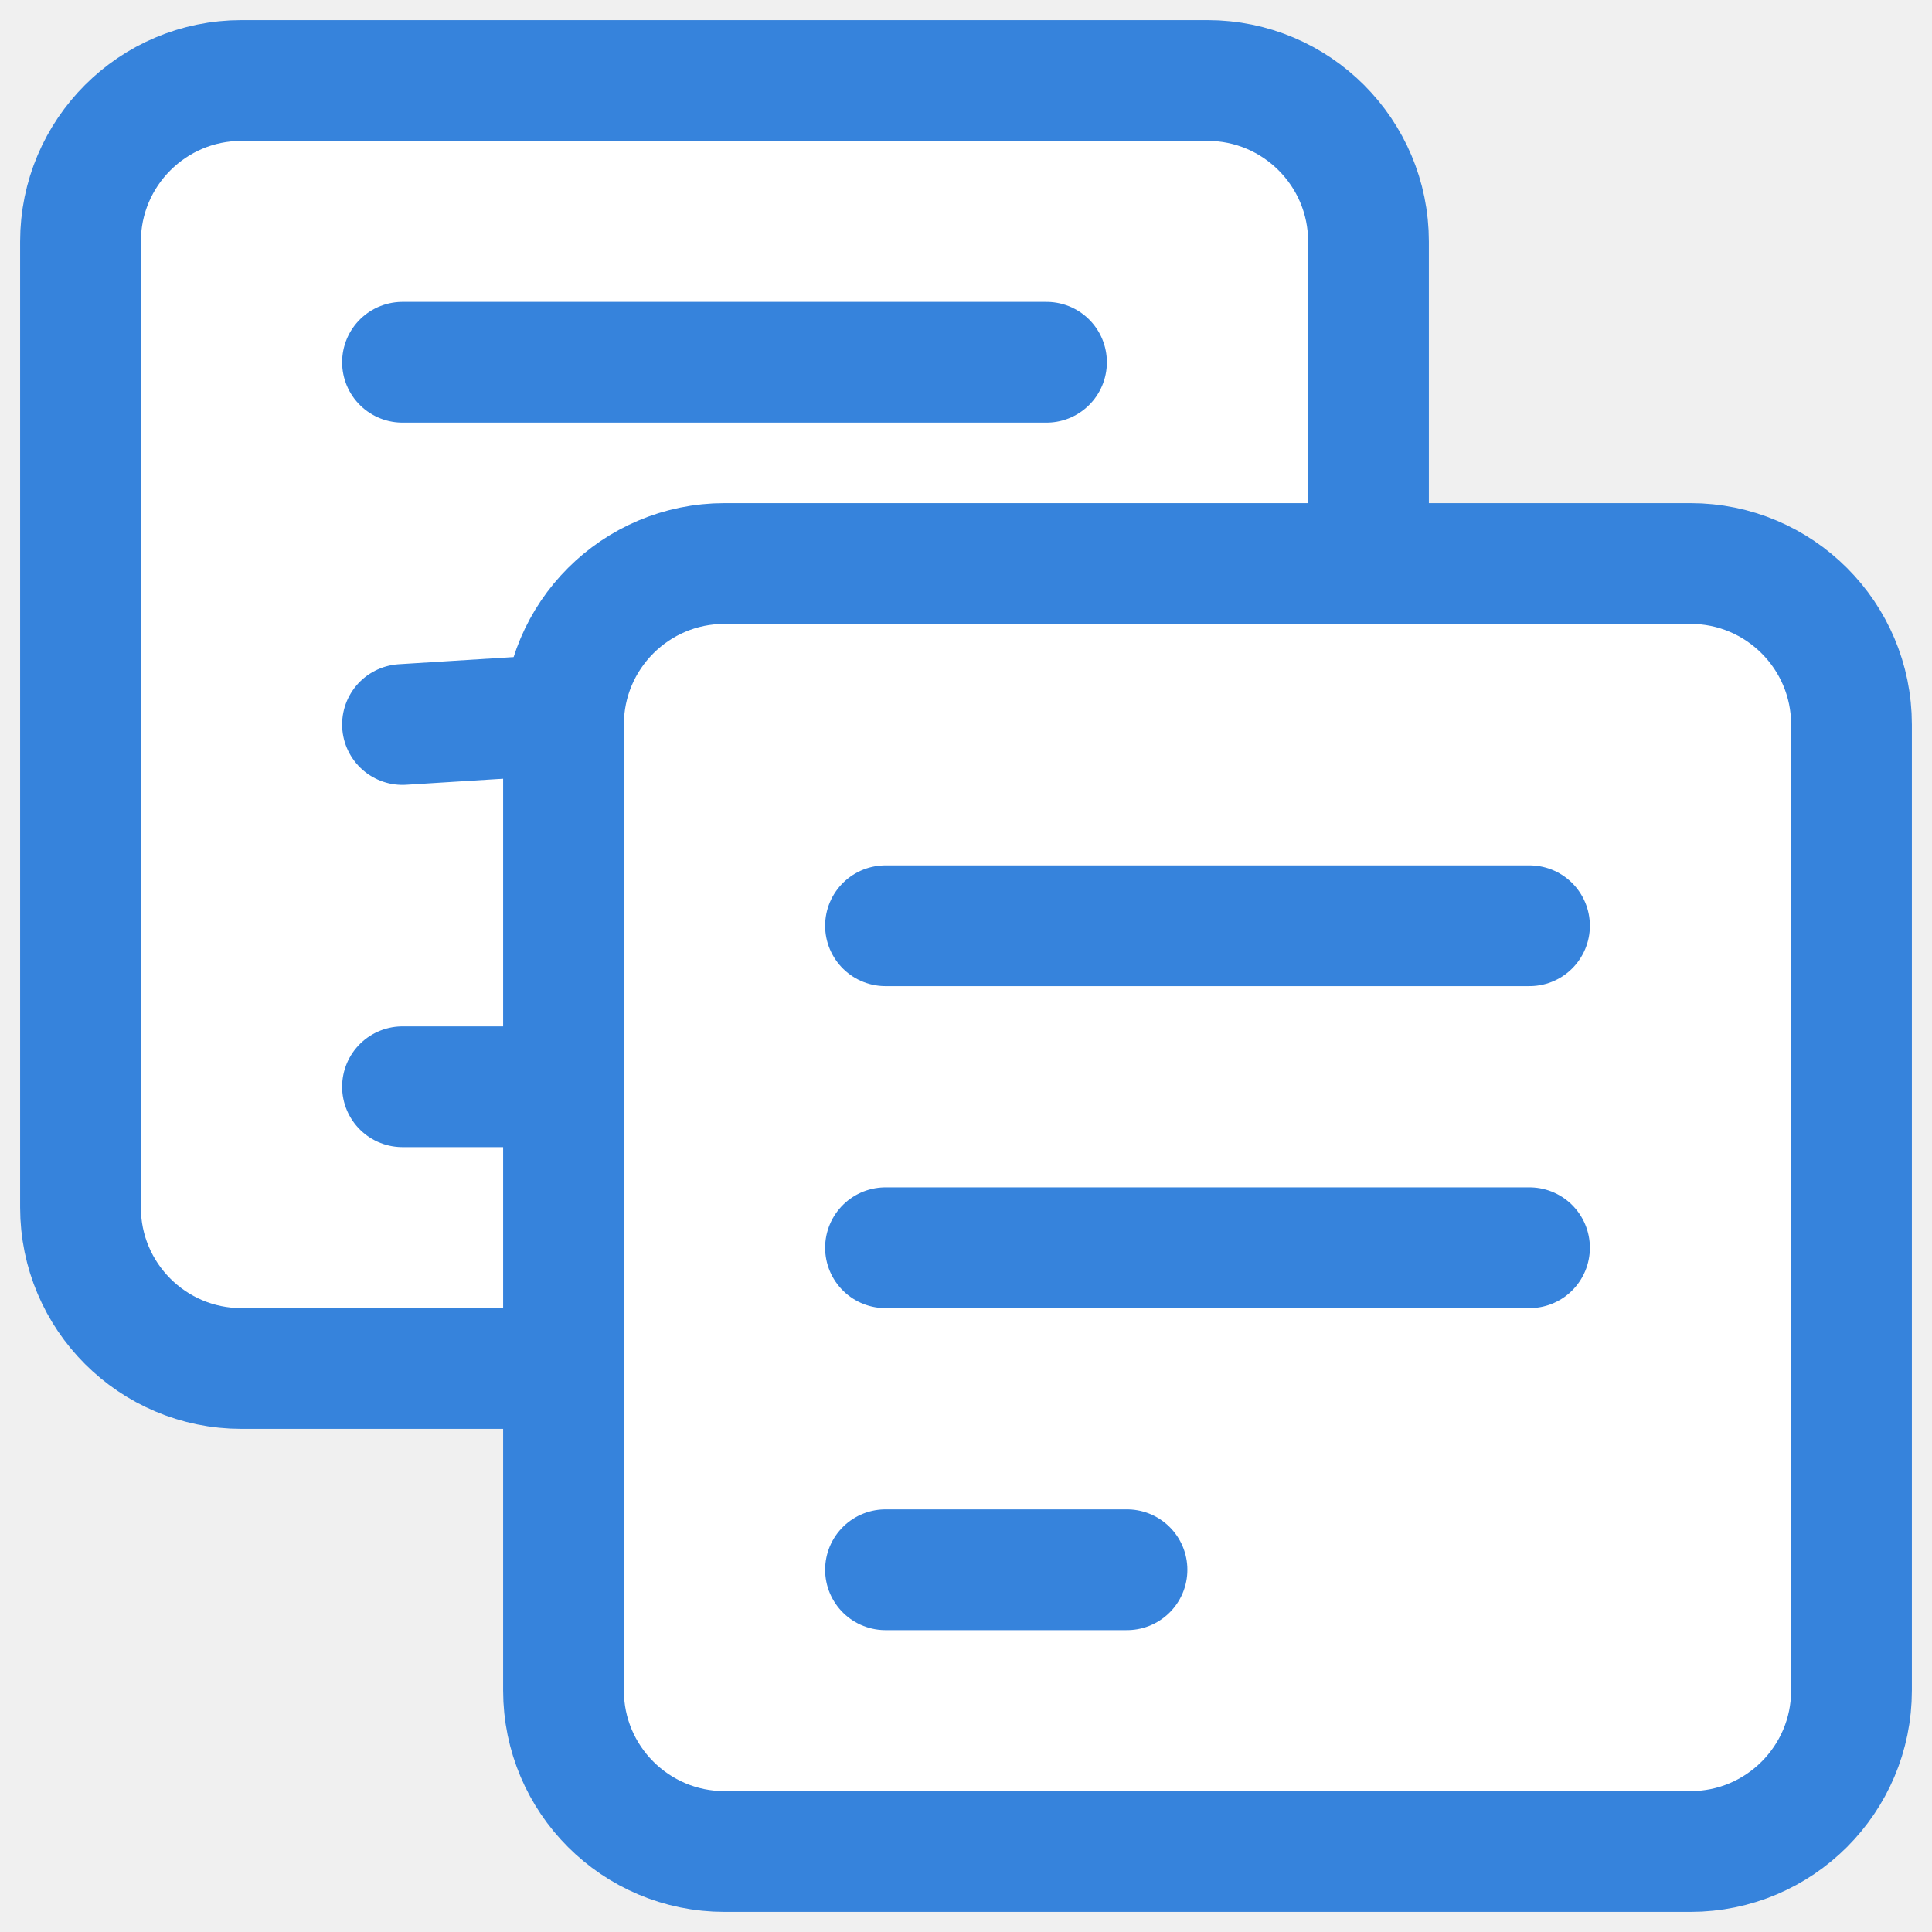
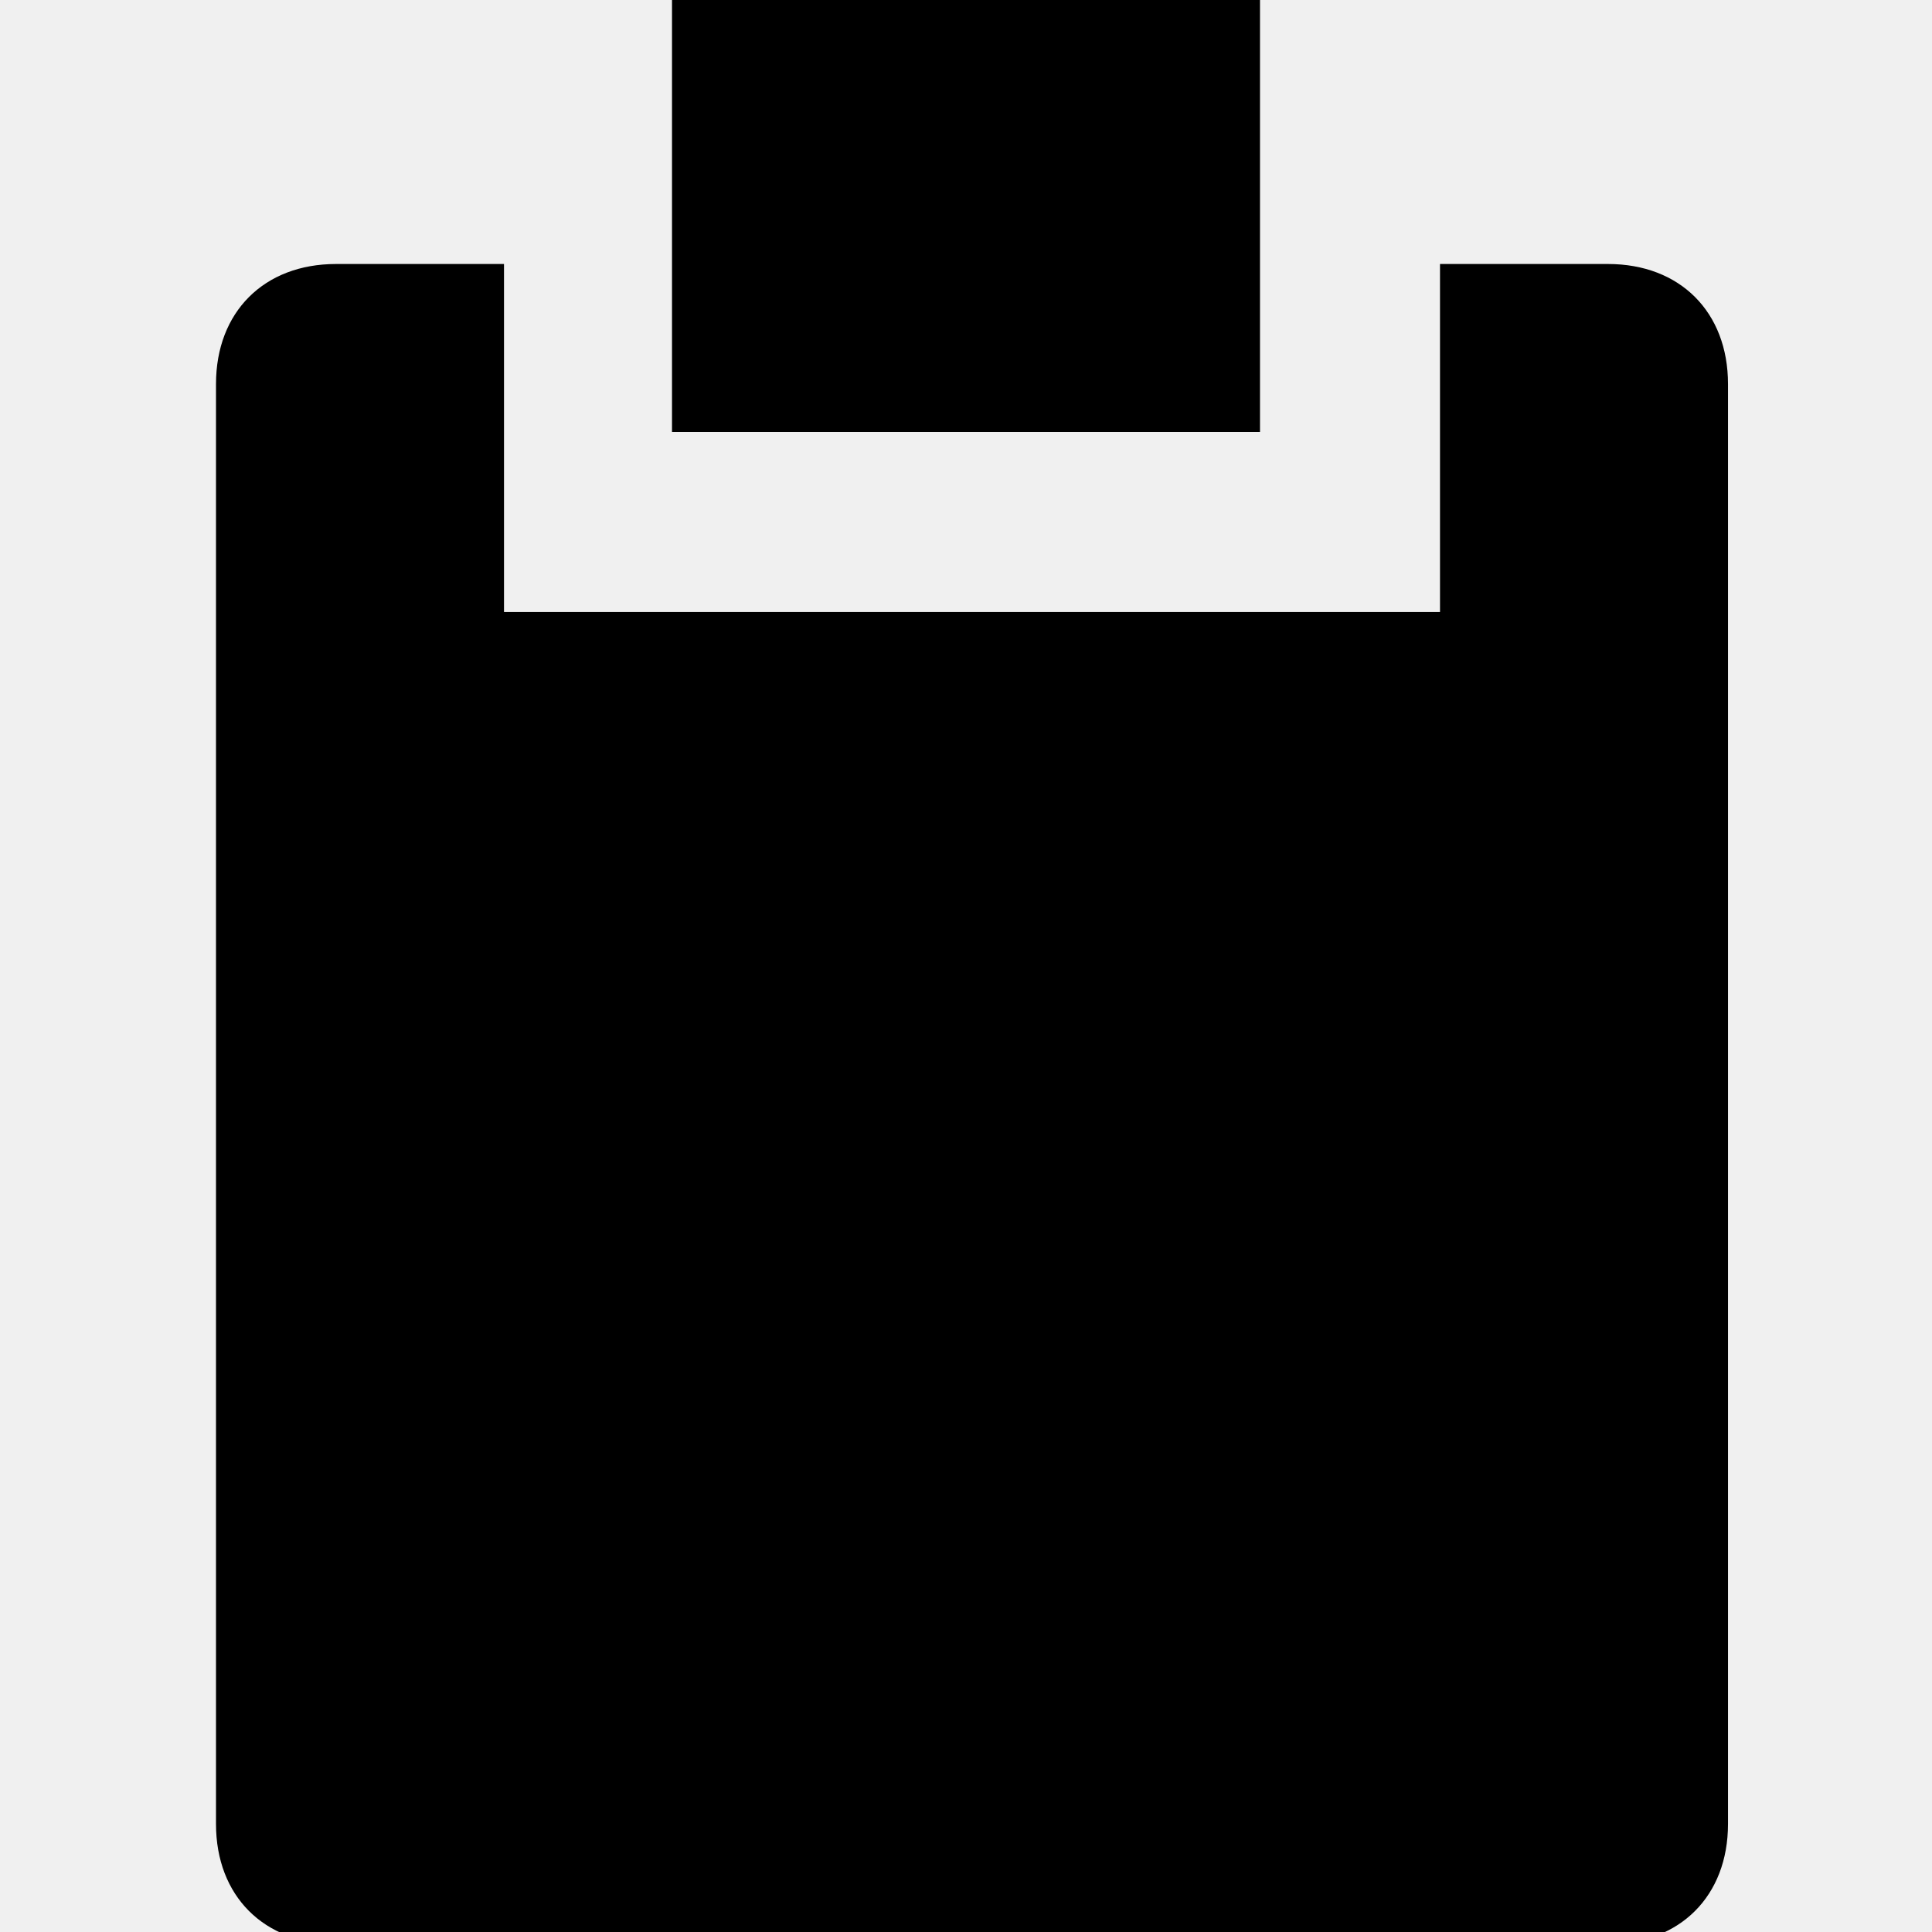
- <svg xmlns="http://www.w3.org/2000/svg" width="24px" height="24px" viewBox="0 0 24 24" version="1.1">
-   <g id="Page-1" stroke="none" stroke-width="1" fill="none" fill-rule="evenodd">
-     <g id="E-01.-Longview-Installation" transform="translate(-289, -323)">
-       <rect x="0" y="0" width="1440" height="1089" />
-       <g id="list" transform="translate(252, 230)" stroke="#3683DC" stroke-linecap="round" stroke-linejoin="round">
-         <g id="main-content">
-           <g id="command" transform="translate(25, 83)">
-             <g id="copy" transform="translate(12, 10)">
-               <g transform="translate(0.5, 0.5)" id="Path">
-                 <path d="M2.5,0.5 L14.5,0.5 C15.604,0.5 16.5,1.396 16.5,2.5 L16.5,14.5 C16.5,15.604 15.604,16.5 14.5,16.5 L2.5,16.5 C1.396,16.5 0.5,15.604 0.5,14.5 L0.5,2.5 C0.5,1.396 1.396,0.5 2.5,0.5 Z" stroke-width="1.5" fill="#FFFFFF" />
-                 <line x1="4.5" y1="4" x2="12.5" y2="4" stroke-width="1.5" />
-                 <line x1="4.5" y1="8.5" x2="12.5" y2="8" stroke-width="1.5" />
-                 <line x1="4.5" y1="13" x2="7.5" y2="13" stroke-width="1.5" />
-                 <path d="M8.5,6.5 L20.5,6.5 C21.604,6.5 22.5,7.396 22.5,8.5 L22.5,20.5 C22.5,21.604 21.604,22.5 20.5,22.5 L8.5,22.5 C7.396,22.5 6.5,21.604 6.5,20.5 L6.5,8.5 C6.5,7.396 7.396,6.5 8.5,6.5 Z" stroke-width="1.5" fill="#FFFFFF" />
-                 <line x1="10.5" y1="11" x2="18.5" y2="11" stroke-width="1.5" />
-                 <line x1="10.5" y1="15" x2="18.5" y2="15" stroke-width="1.5" />
-                 <line x1="10.5" y1="19" x2="13.5" y2="19" stroke-width="1.5" />
-               </g>
-             </g>
-           </g>
-         </g>
-       </g>
-     </g>
-   </g>
+ <svg xmlns="http://www.w3.org/2000/svg" enable-background="new 0 0 12.5 16.1" width="24px" height="24px" viewBox="0 0 12.5 16.1">
+   <path d="m2.4 5.1h7.8v-2.9h1.4c.6 0 1 .4 1 1v12c0 .6-.4 1-1 1h-10.6c-.6 0-1-.4-1-1v-12c0-.6.4-1 1-1h1.4zm1.4-5.1v3.6h4.9v-3.6z" fill="currentColor" />
</svg>
